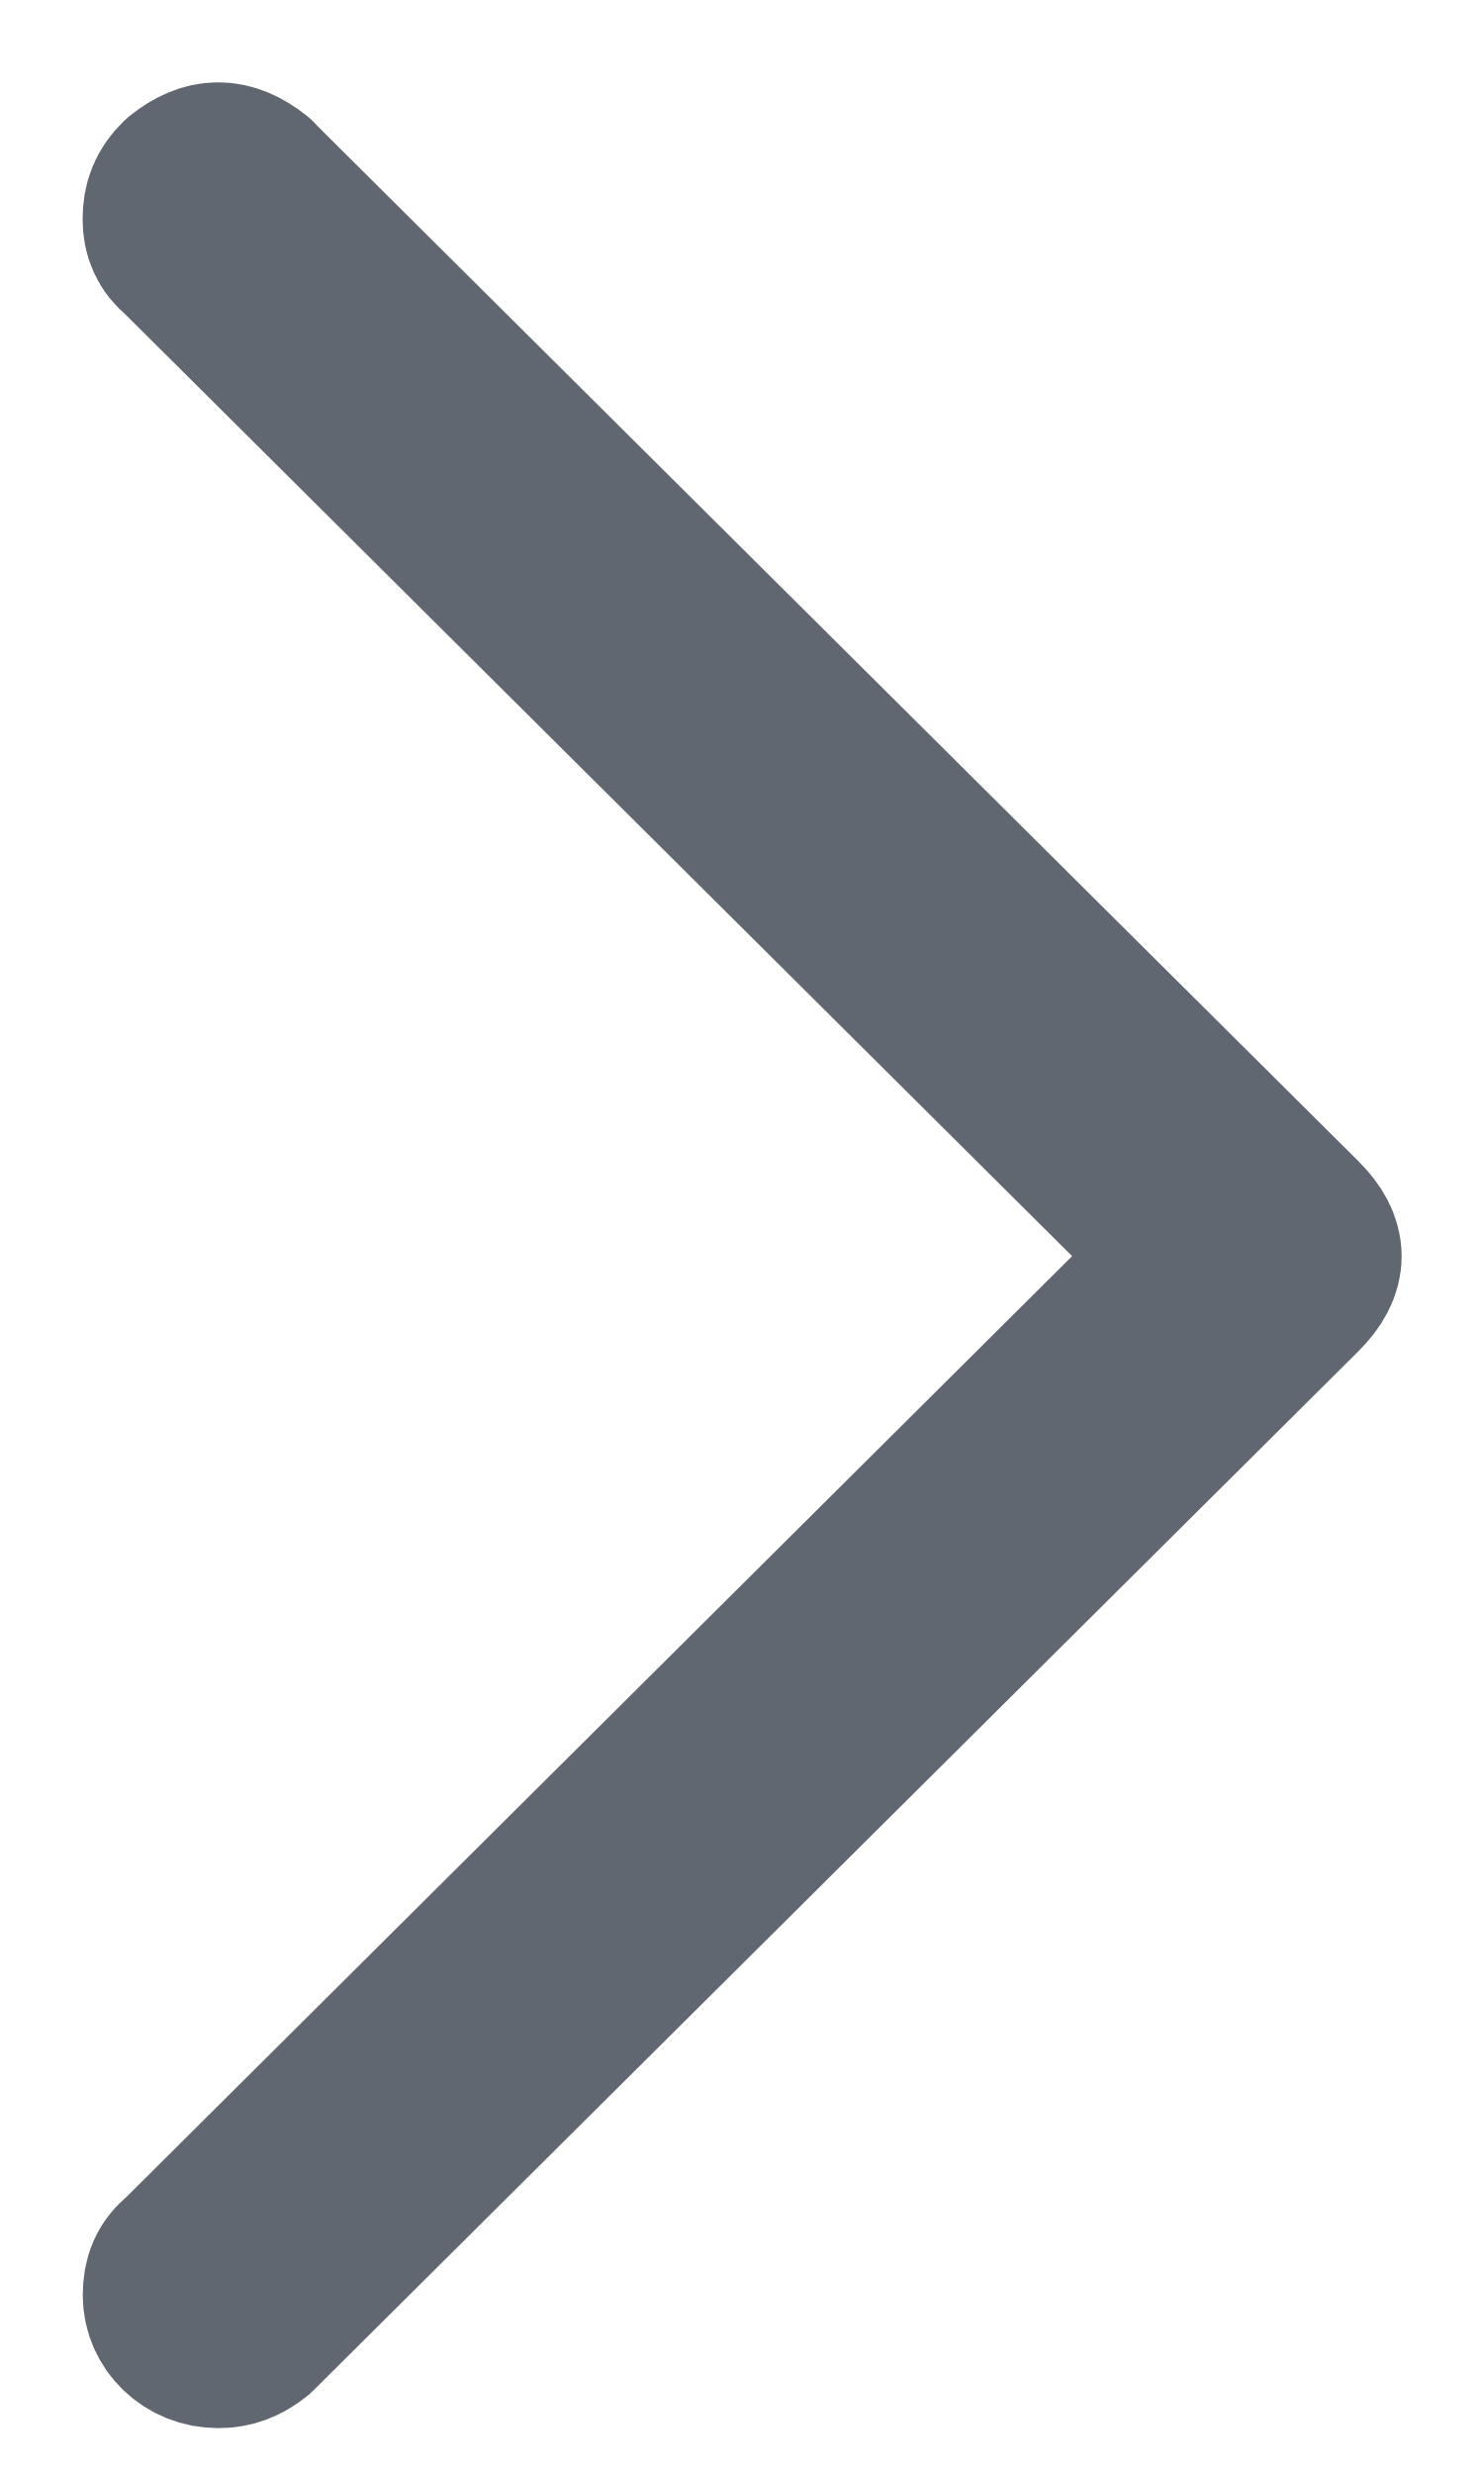
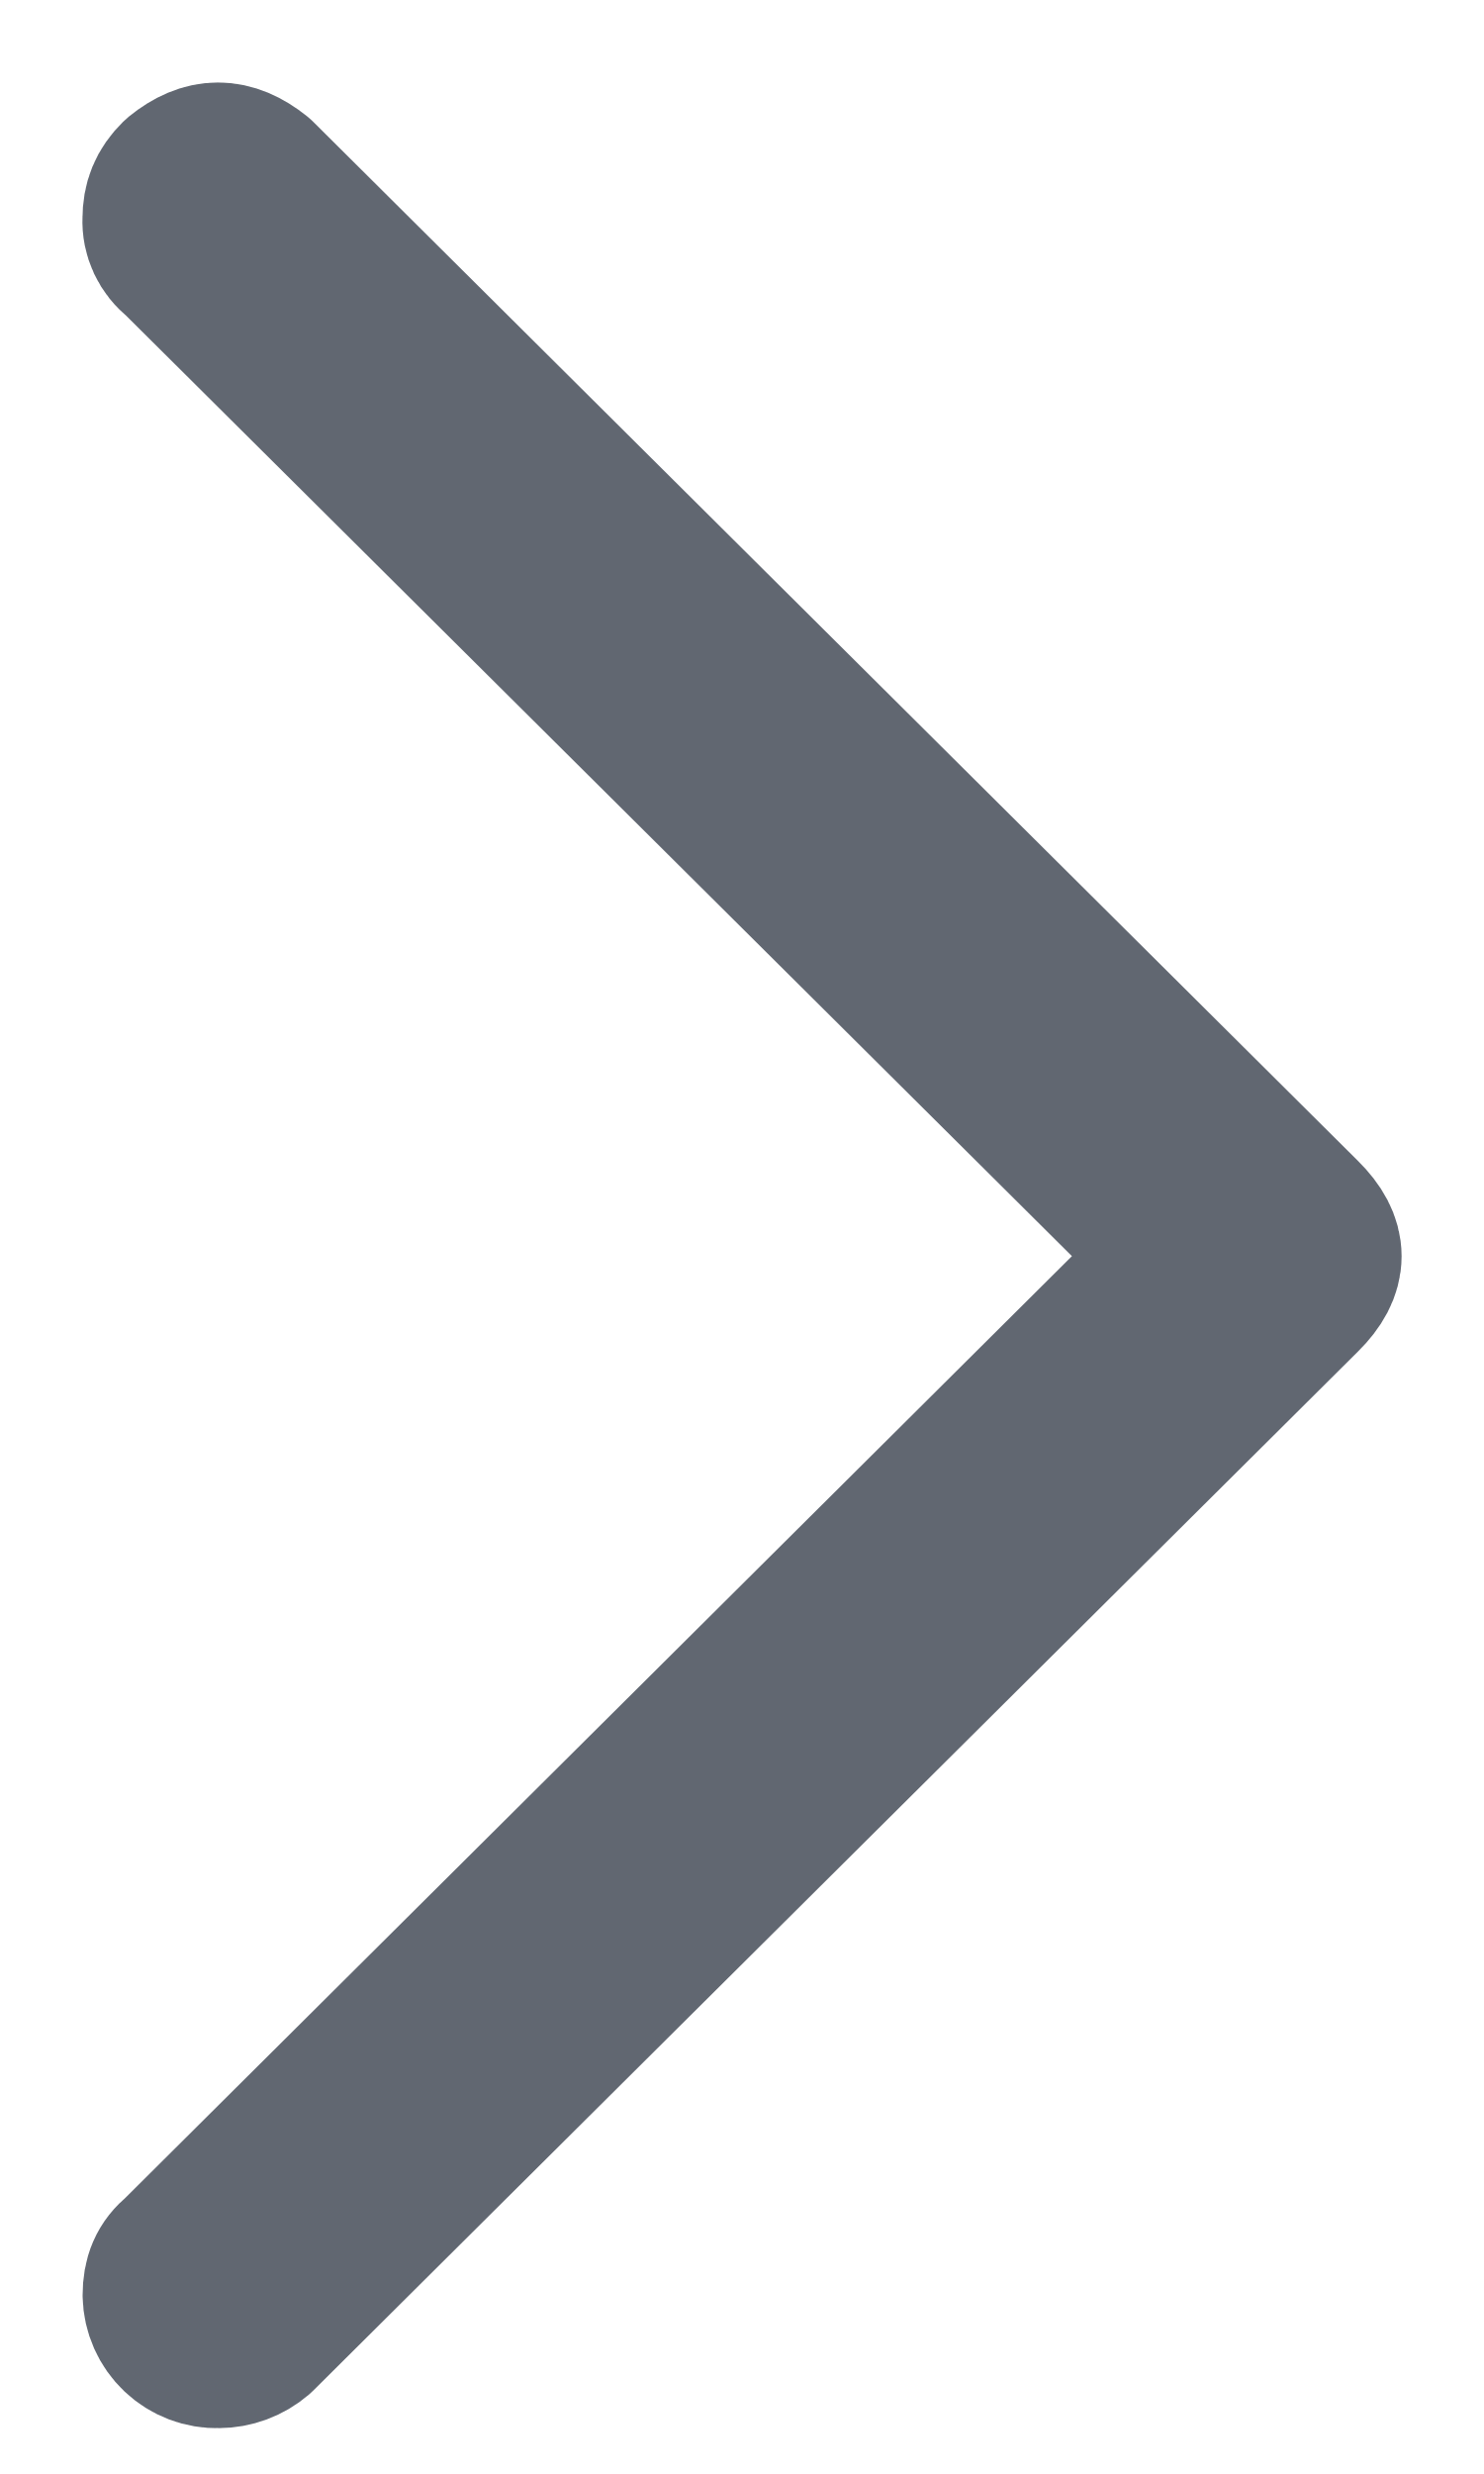
- <svg xmlns="http://www.w3.org/2000/svg" height="15" viewBox="0 0 9 15" width="9">
-   <path d="m.094 6.452 6.3-6.337c.153-.154.292-.154.445 0l6.3 6.337c.056.07.083.14.083.224 0 .182-.139.322-.306.322-.097 0-.167-.028-.222-.098l-6.078-6.111-6.078 6.112c-.056.07-.125.098-.209.098-.097 0-.167-.028-.236-.098-.125-.154-.125-.294 0-.45z" fill="#616771" stroke="#616771" stroke-linejoin="round" transform="matrix(0 1 -1 0 8 1)" />
+ <svg xmlns="http://www.w3.org/2000/svg" height="15" width="9">
+   <path d="M1.548 1.094l6.336 6.3c.155.153.155.292 0 .445l-6.336 6.3a.345.345 0 0 1-.224.083.313.313 0 0 1-.323-.306c0-.097.028-.166.098-.222L7.21 7.616 1.098 1.54A.25.25 0 0 1 1 1.33c0-.097.028-.167.098-.236.154-.125.294-.125.45 0z" fill="#616771" stroke="#616771" stroke-linejoin="round" />
</svg>
